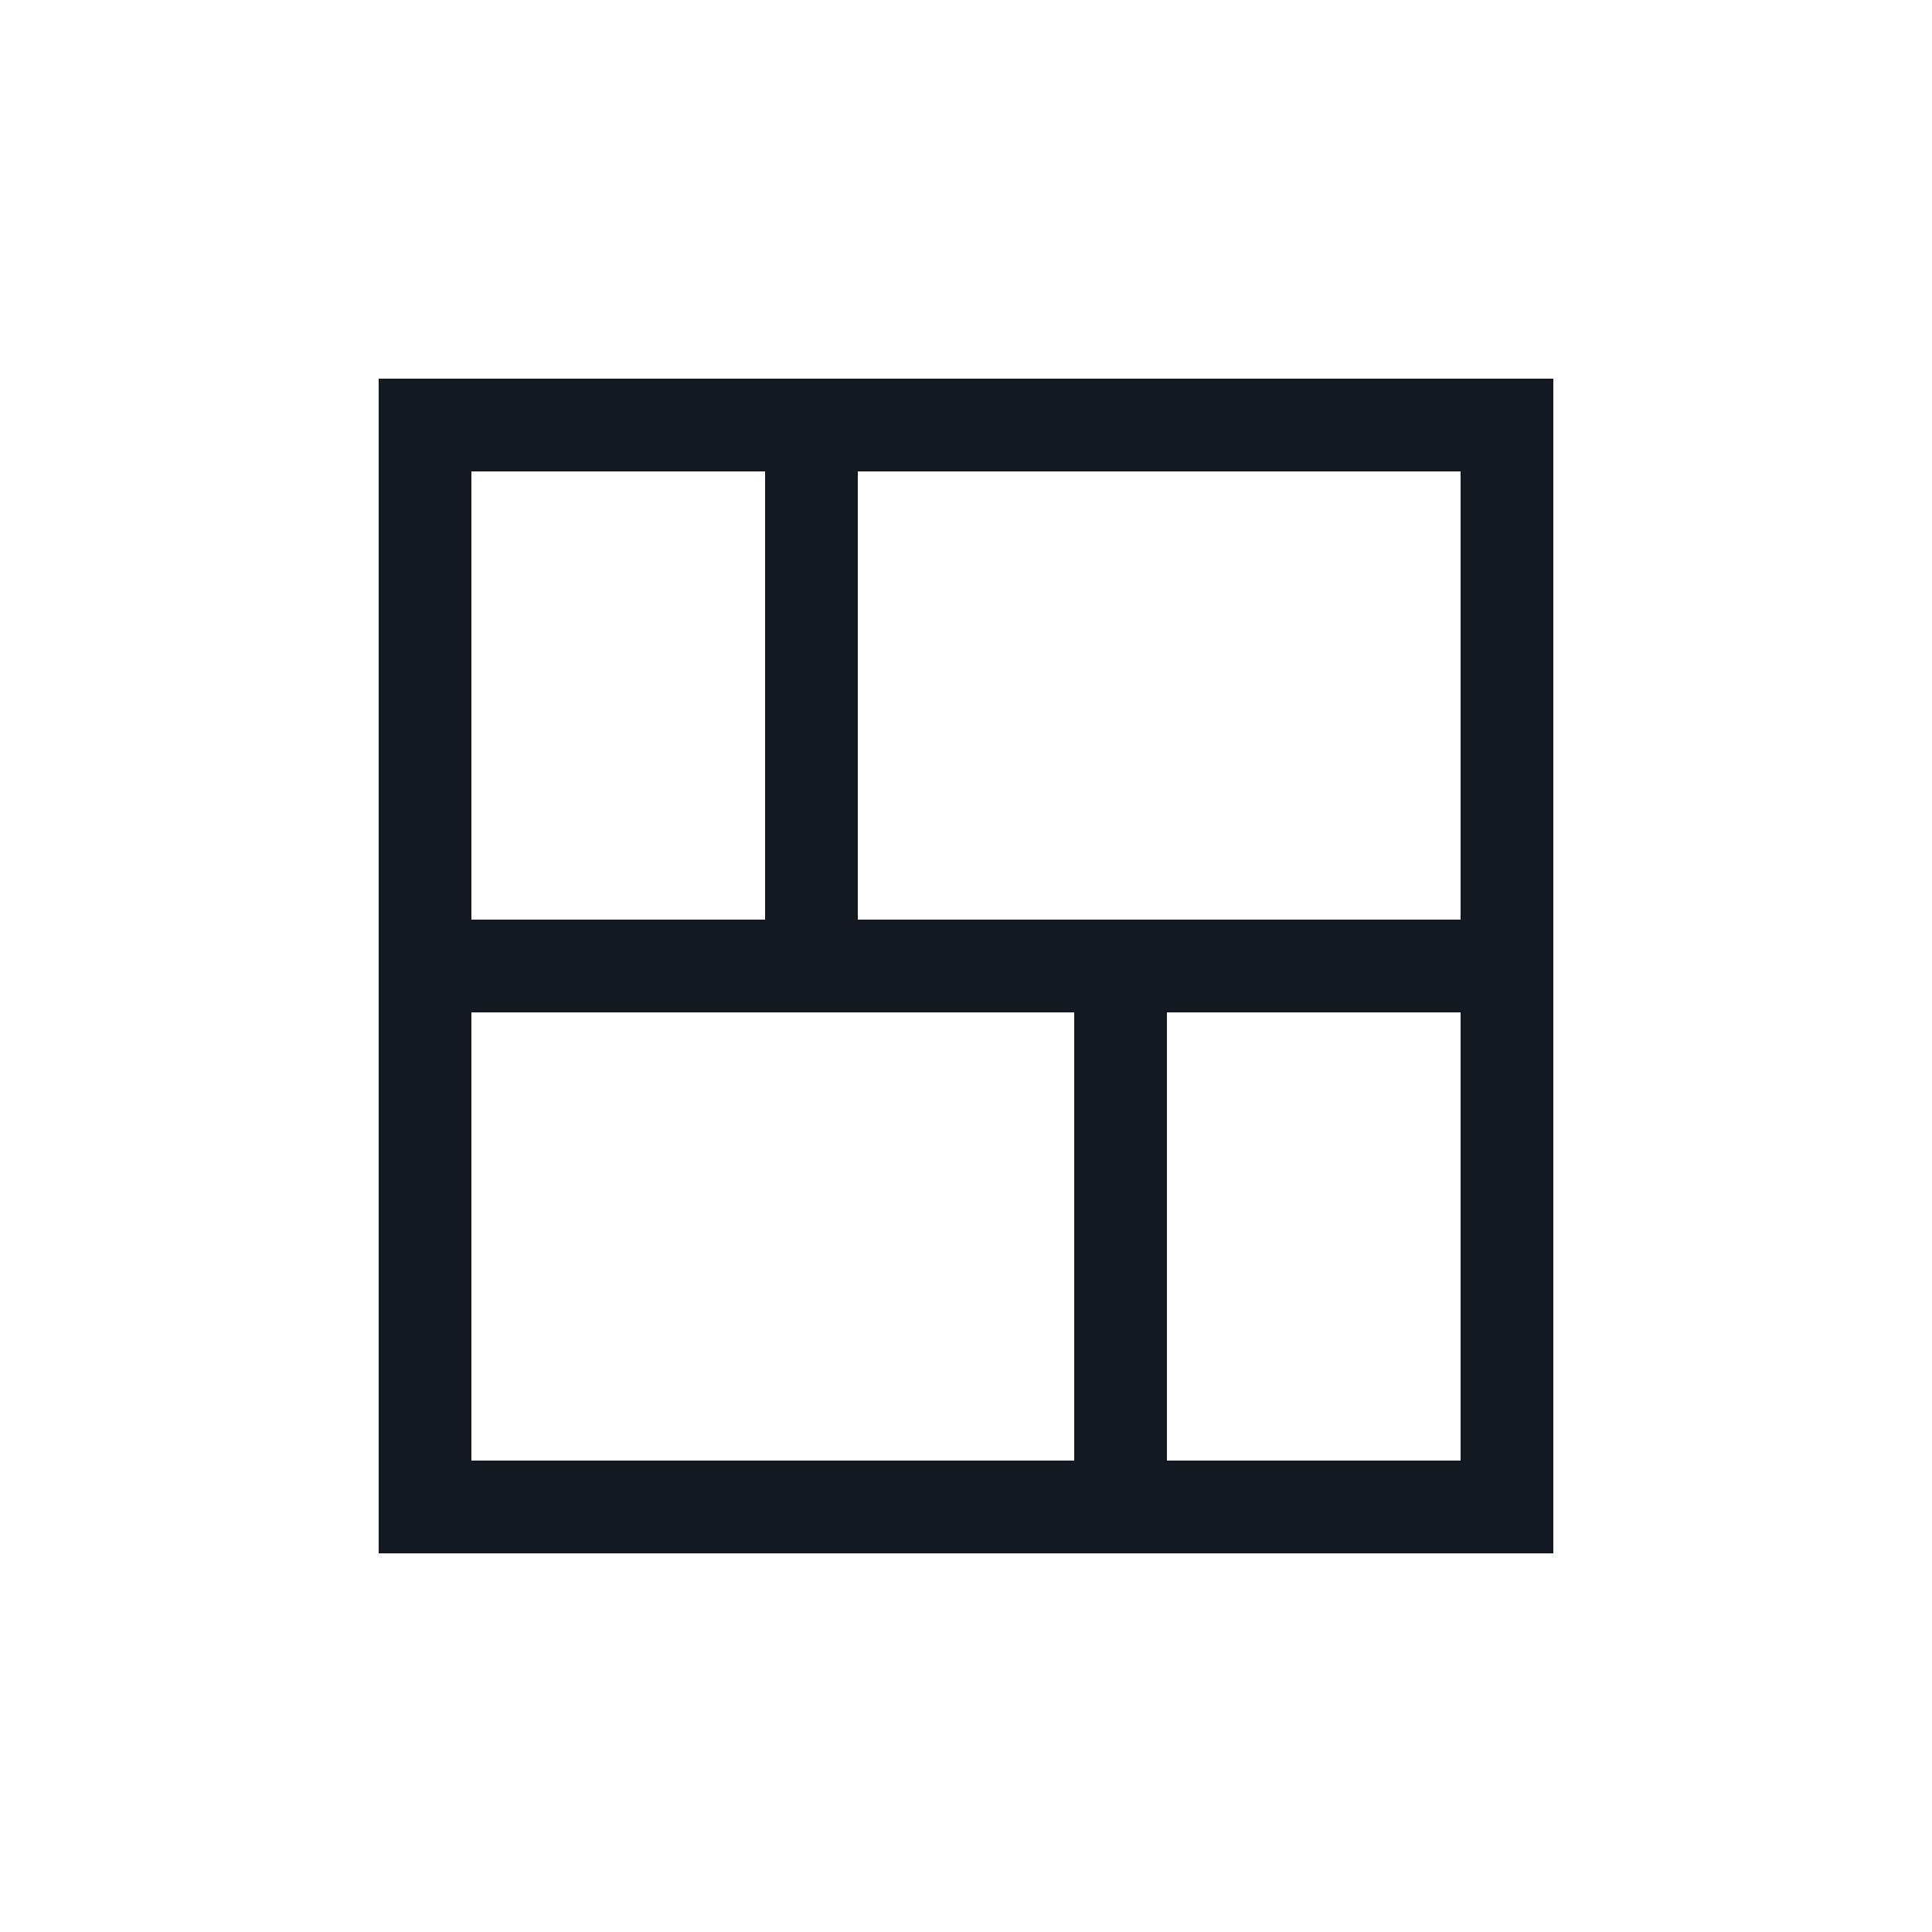
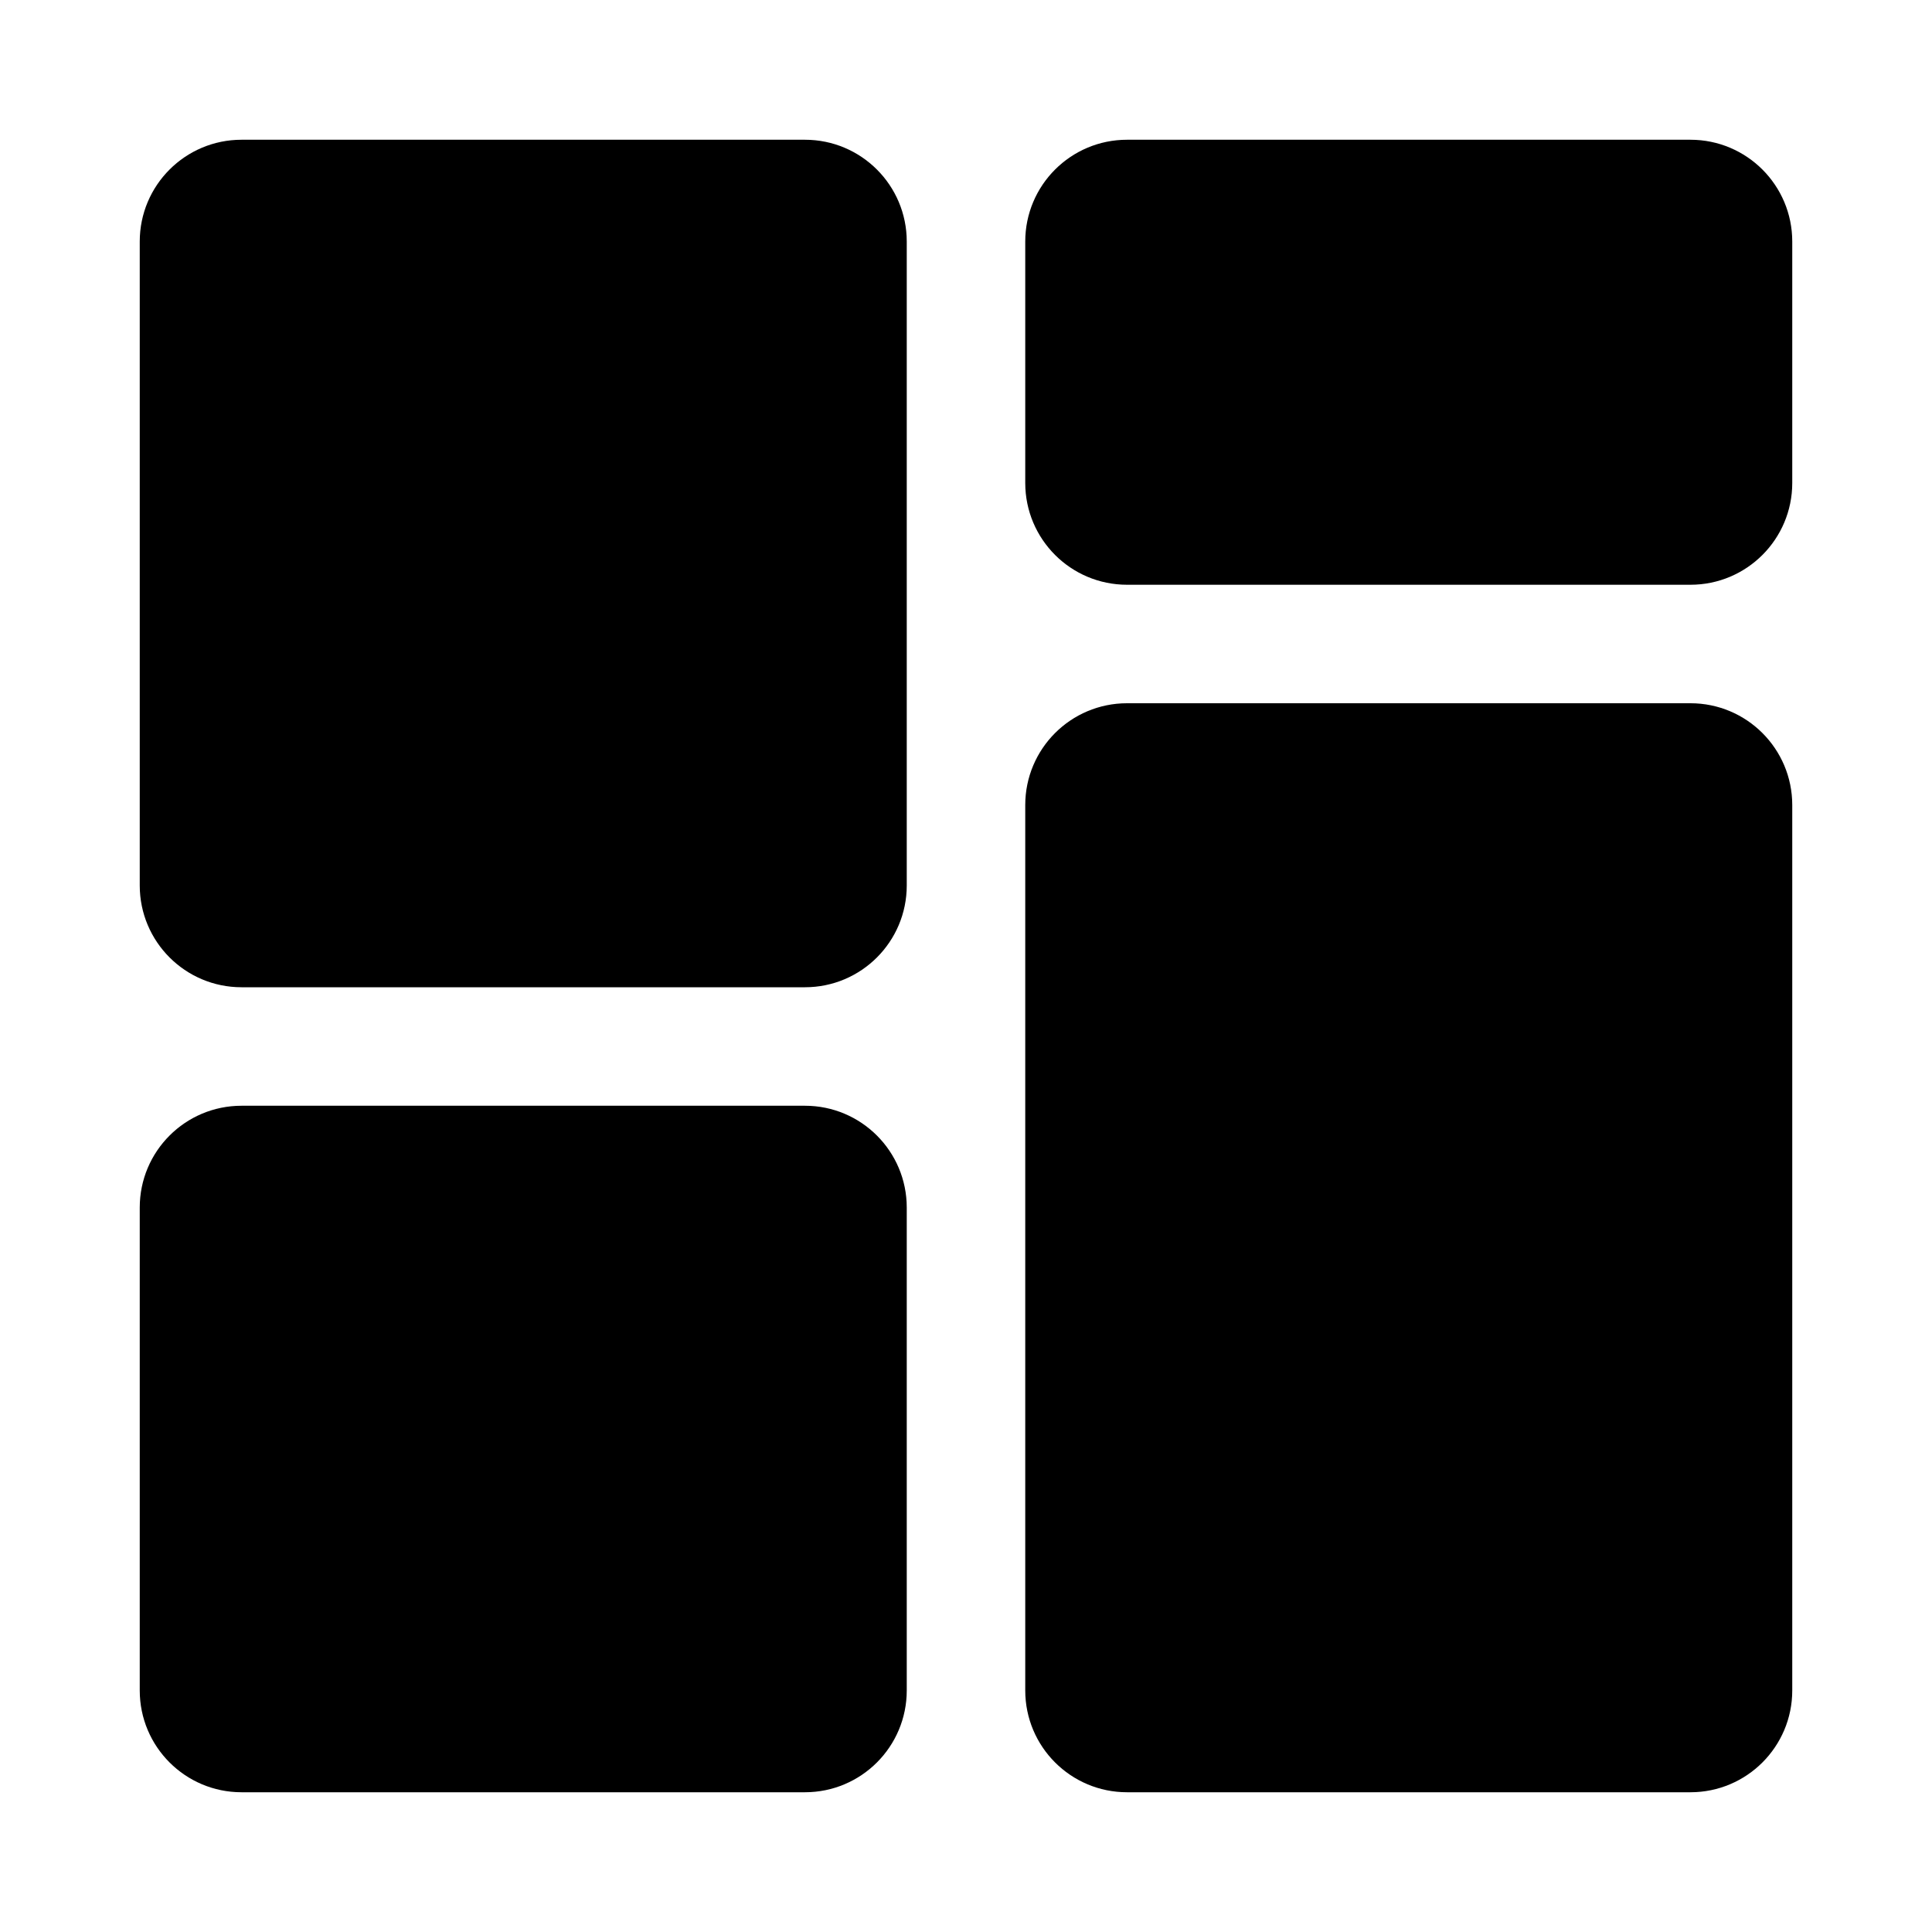
- <svg xmlns="http://www.w3.org/2000/svg" width="800px" height="800px" viewBox="0 0 25 25" fill="none">
-   <path d="M14.5 19.5V12.5M10.5 12.5V5.5M5.5 12.5H19.5M5.5 19.5H19.5V5.5H5.5V19.5Z" stroke="#121923" stroke-width="1.2" />
+ <svg xmlns="http://www.w3.org/2000/svg" fill="#000000" width="256px" height="256px" viewBox="0 0 24.00 24.00" stroke="#000000" stroke-width="0.528">
+   <g id="SVGRepo_bgCarrier" stroke-width="0" />
+   <g id="SVGRepo_tracerCarrier" stroke-linecap="round" stroke-linejoin="round" />
+   <g id="SVGRepo_iconCarrier">
+     <path fill-rule="evenodd" d="M10,14 C10.552,14 11,14.448 11,15 L11,21 C11,21.552 10.552,22 10,22 L3,22 C2.448,22 2,21.552 2,21 L2,15 C2,14.448 2.448,14 3,14 L10,14 Z M21,9 C21.552,9 22,9.448 22,10 L22,21 C22,21.552 21.552,22 21,22 L14,22 C13.448,22 13,21.552 13,21 L13,10 C13,9.448 13.448,9 14,9 L21,9 Z M10,2 C10.552,2 11,2.448 11,3 L11,11 C11,11.552 10.552,12 10,12 L3,12 C2.448,12 2,11.552 2,11 L2,3 C2,2.448 2.448,2 3,2 L10,2 Z M21,2 C21.552,2 22,2.448 22,3 L22,6 C22,6.552 21.552,7 21,7 L14,7 C13.448,7 13,6.552 13,6 L13,3 C13,2.448 13.448,2 14,2 L21,2 Z" />
+   </g>
</svg>
